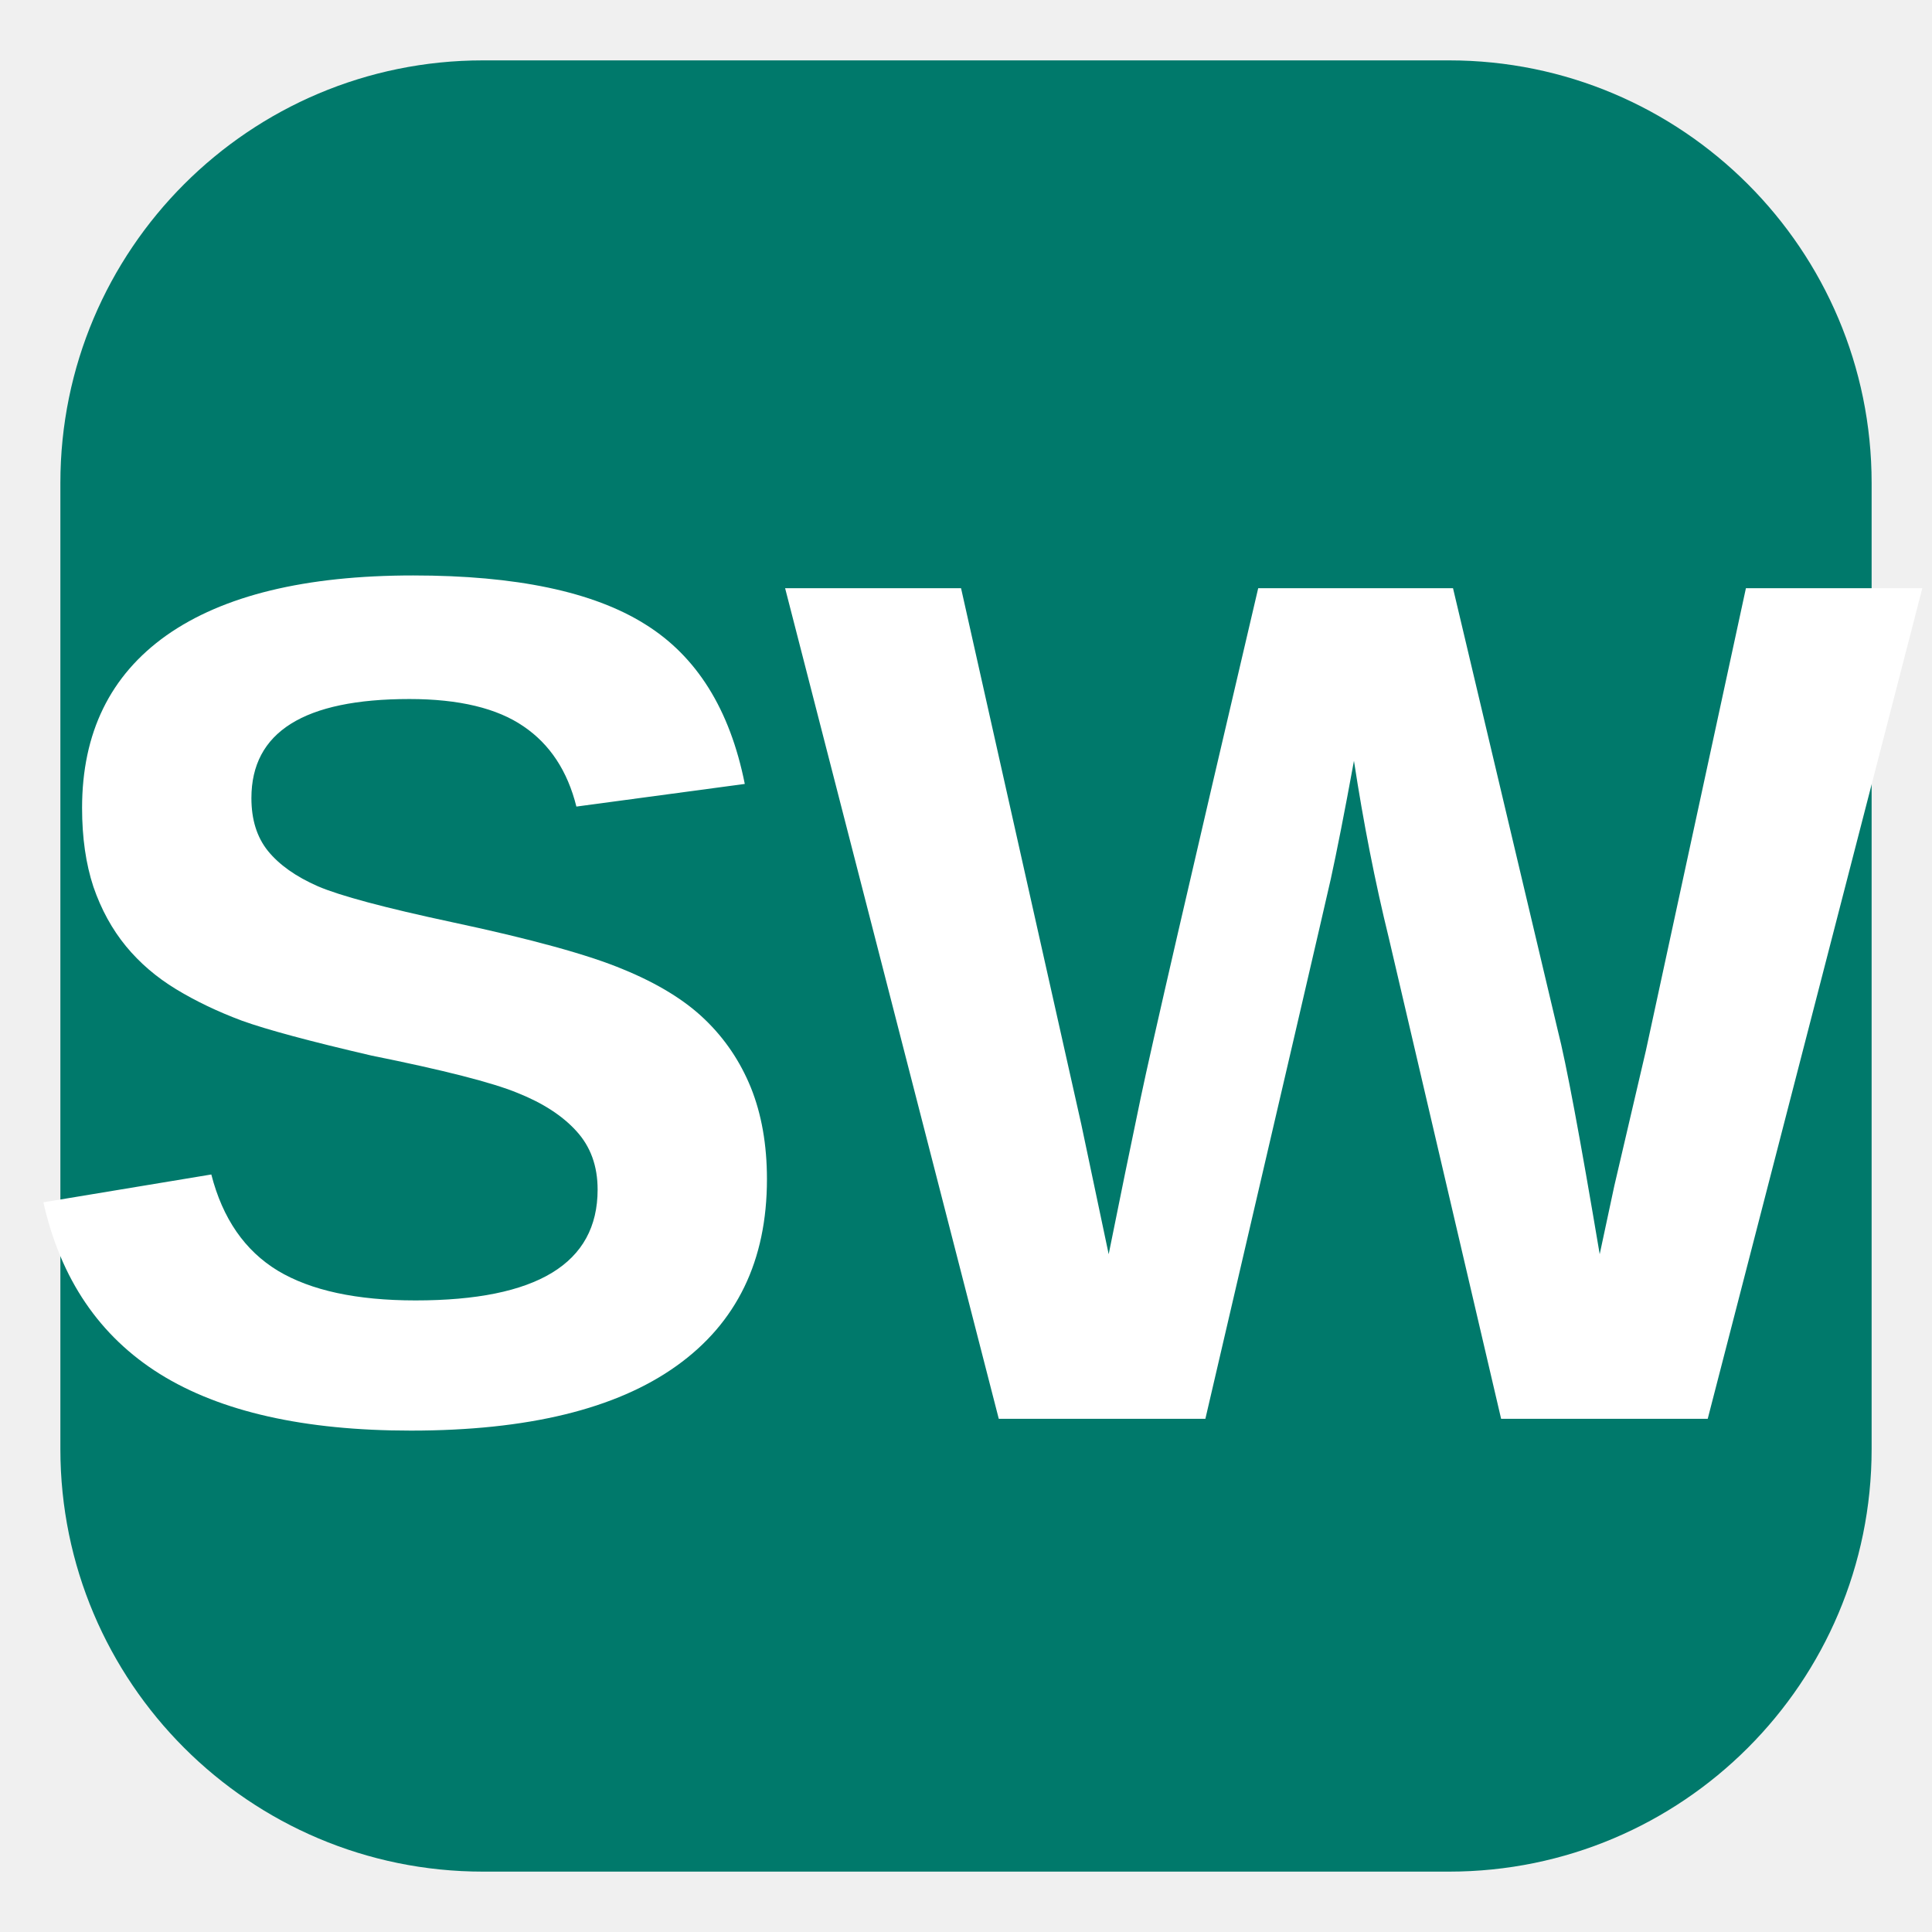
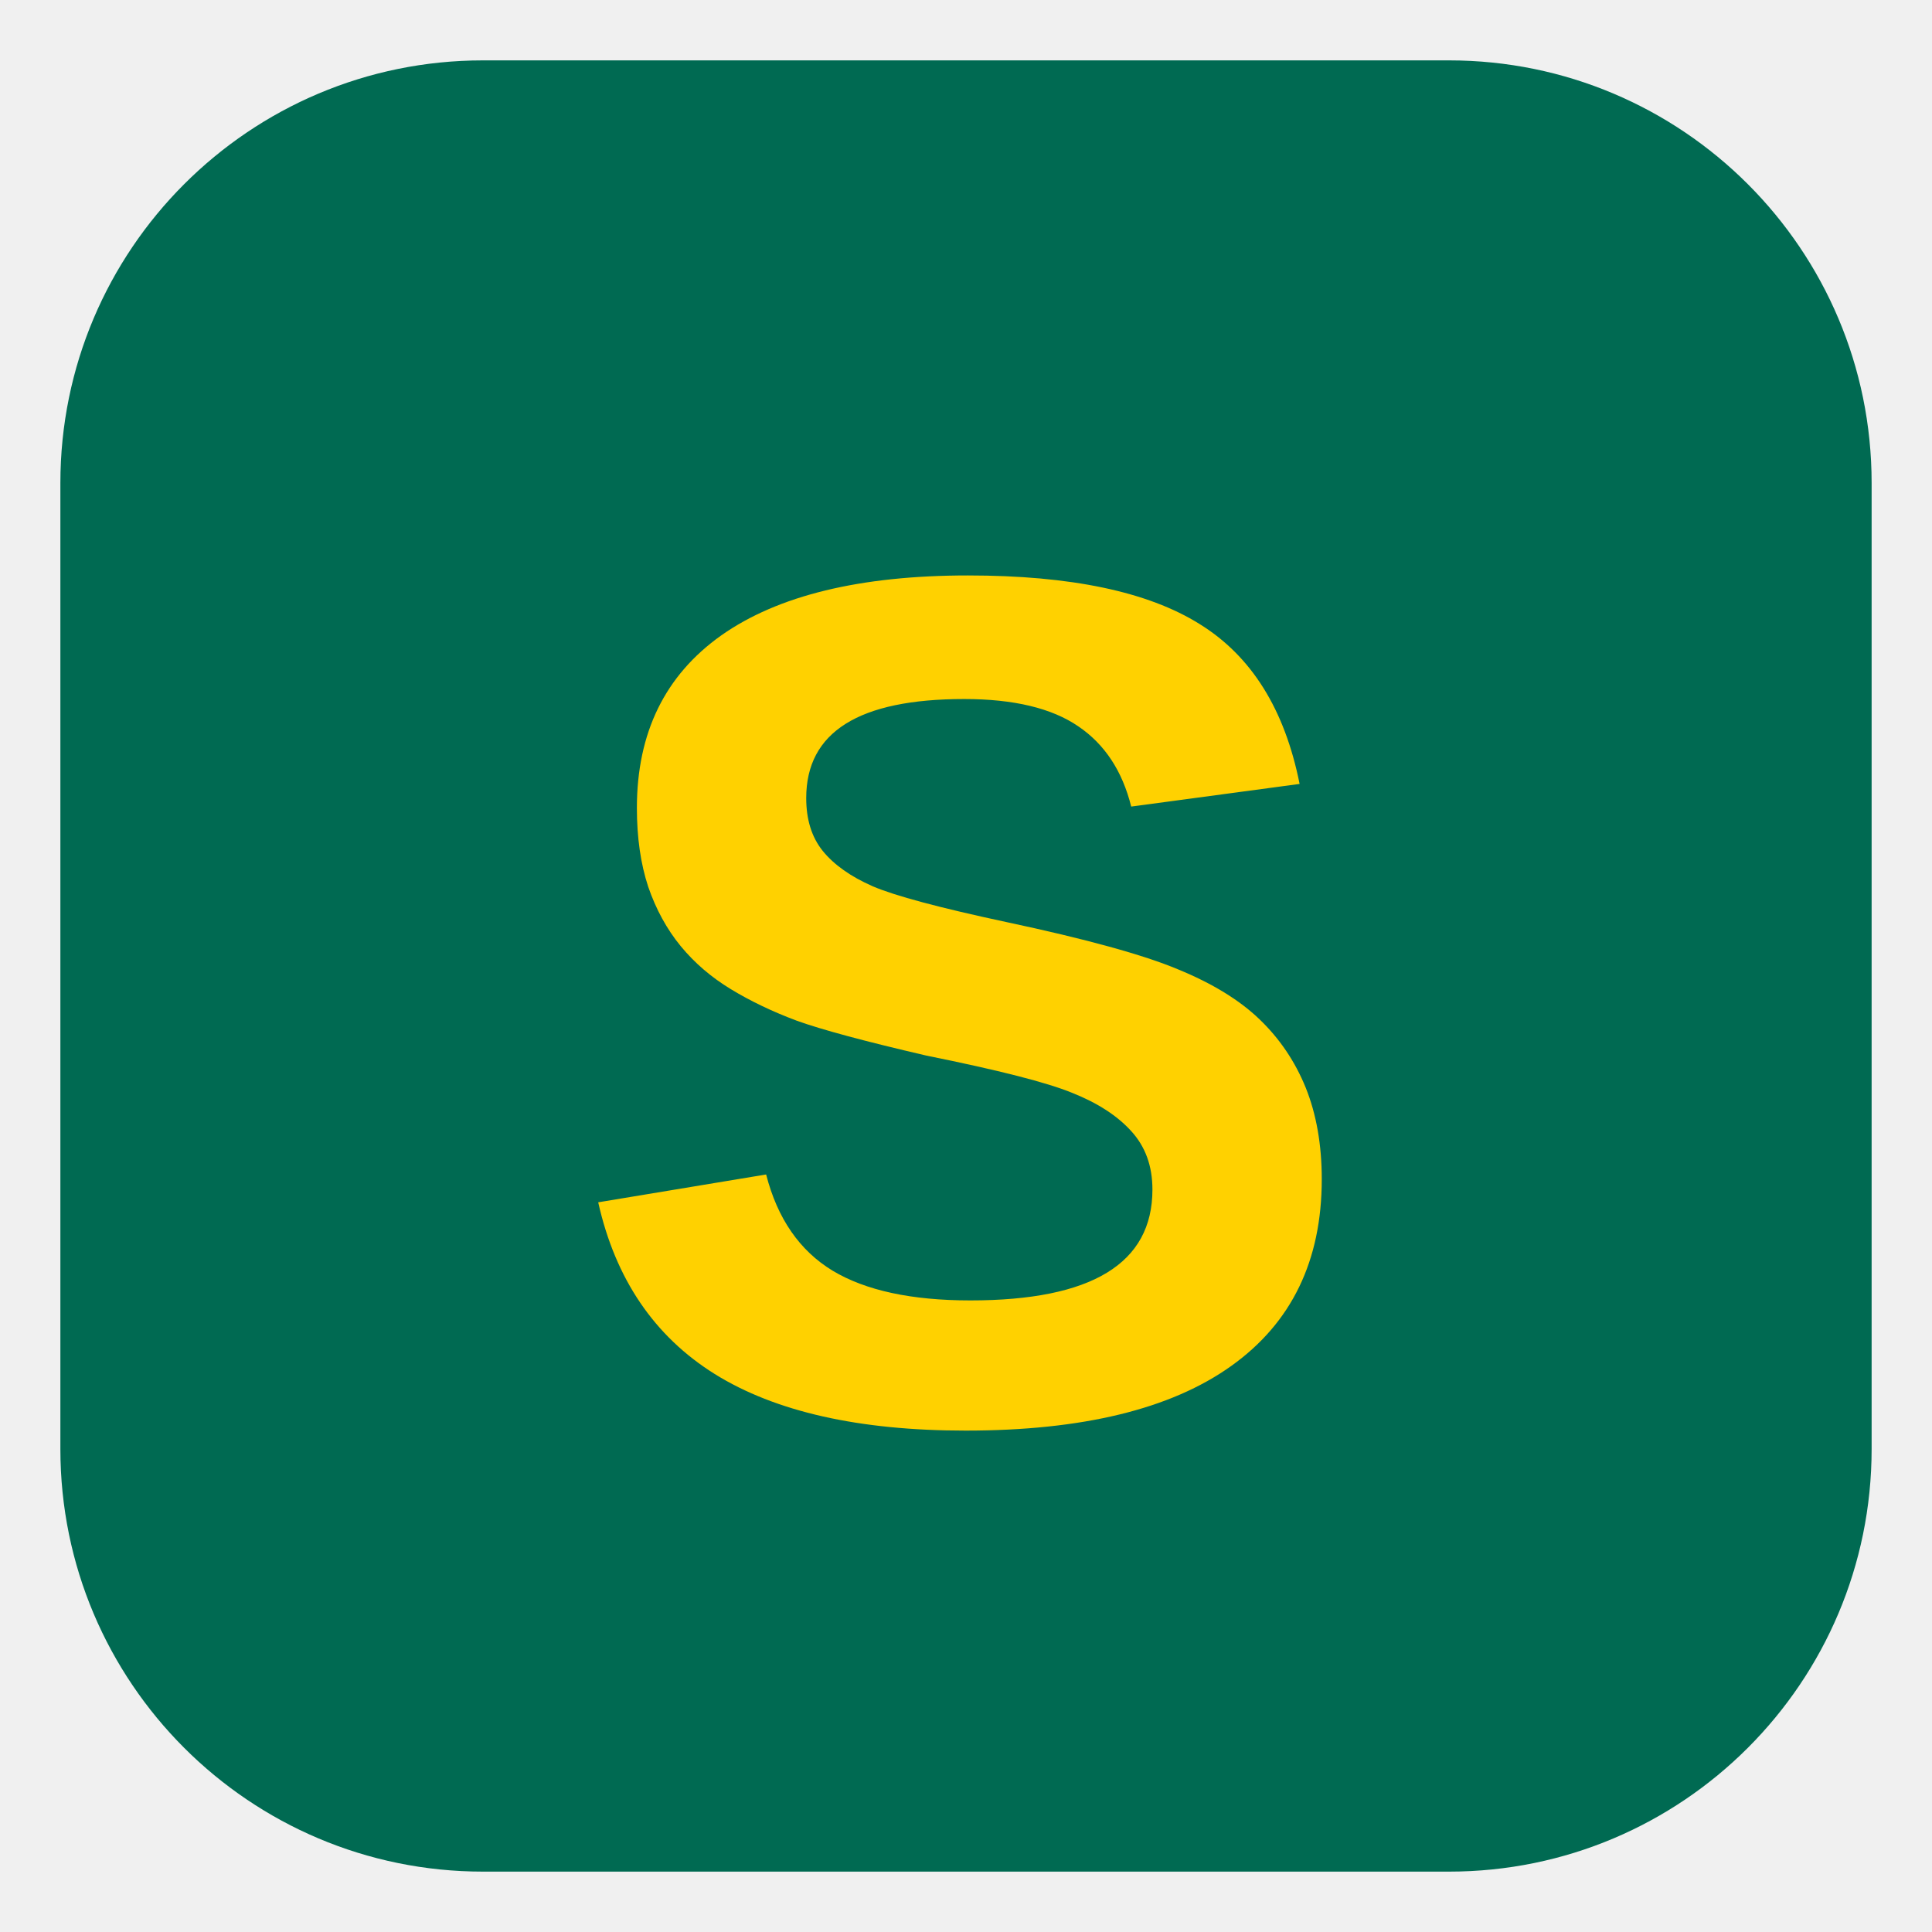
<svg xmlns="http://www.w3.org/2000/svg" viewBox="0 0 64 64">
-   <rect x="2" y="2" width="60" height="60" rx="14" fill="#00796b" />
-   <text x="32" y="47" text-anchor="middle" font-family="Arial, Helvetica, sans-serif" font-weight="700" font-size="40" fill="#fff" letter-spacing="-1">SW</text>
+   <rect x="2" y="2" width="60" height="60" rx="14" fill="#006A52" />
+   <text x="32" y="47" text-anchor="middle" font-family="Arial, Helvetica, sans-serif" font-weight="700" font-size="40" fill="#FFD100" letter-spacing="-1">S</text>
</svg>
